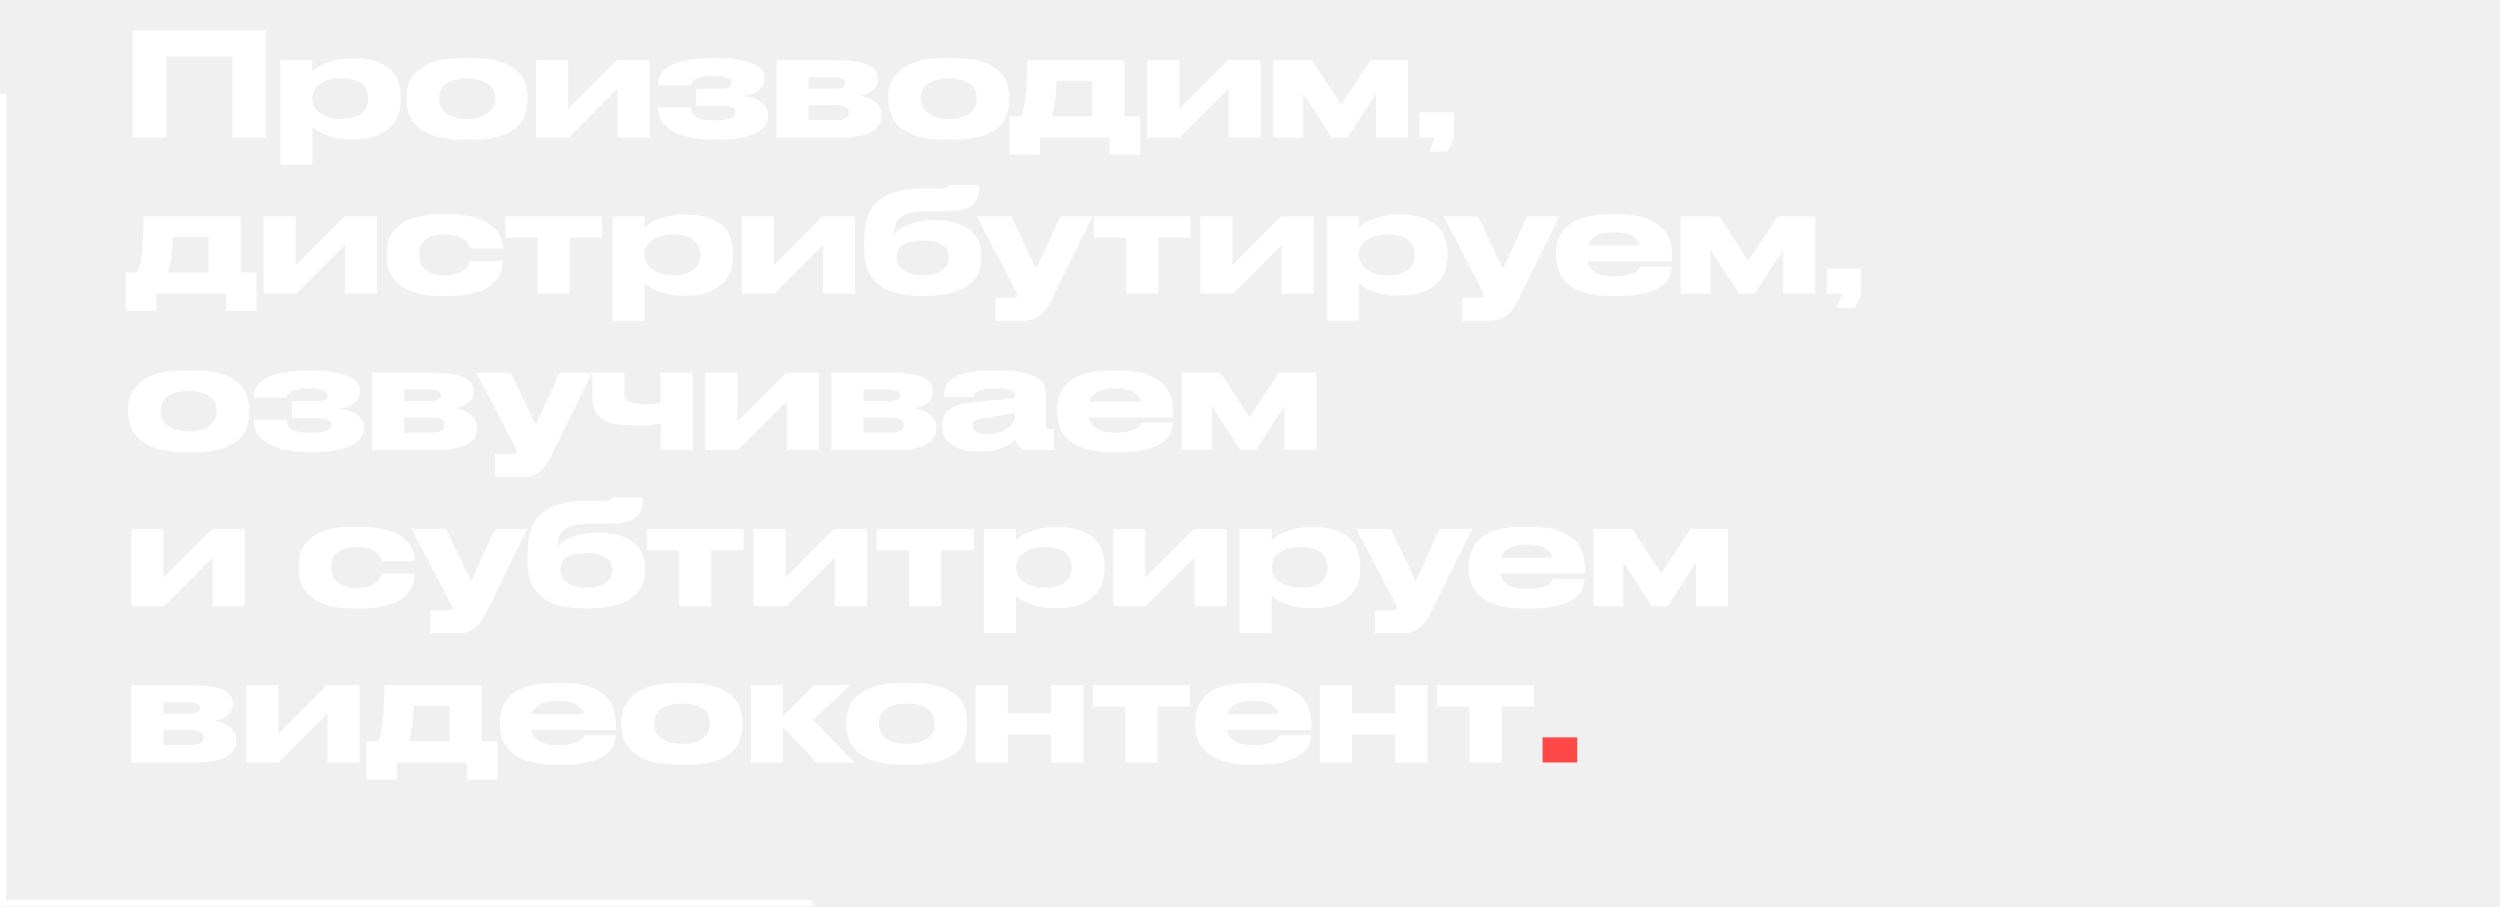
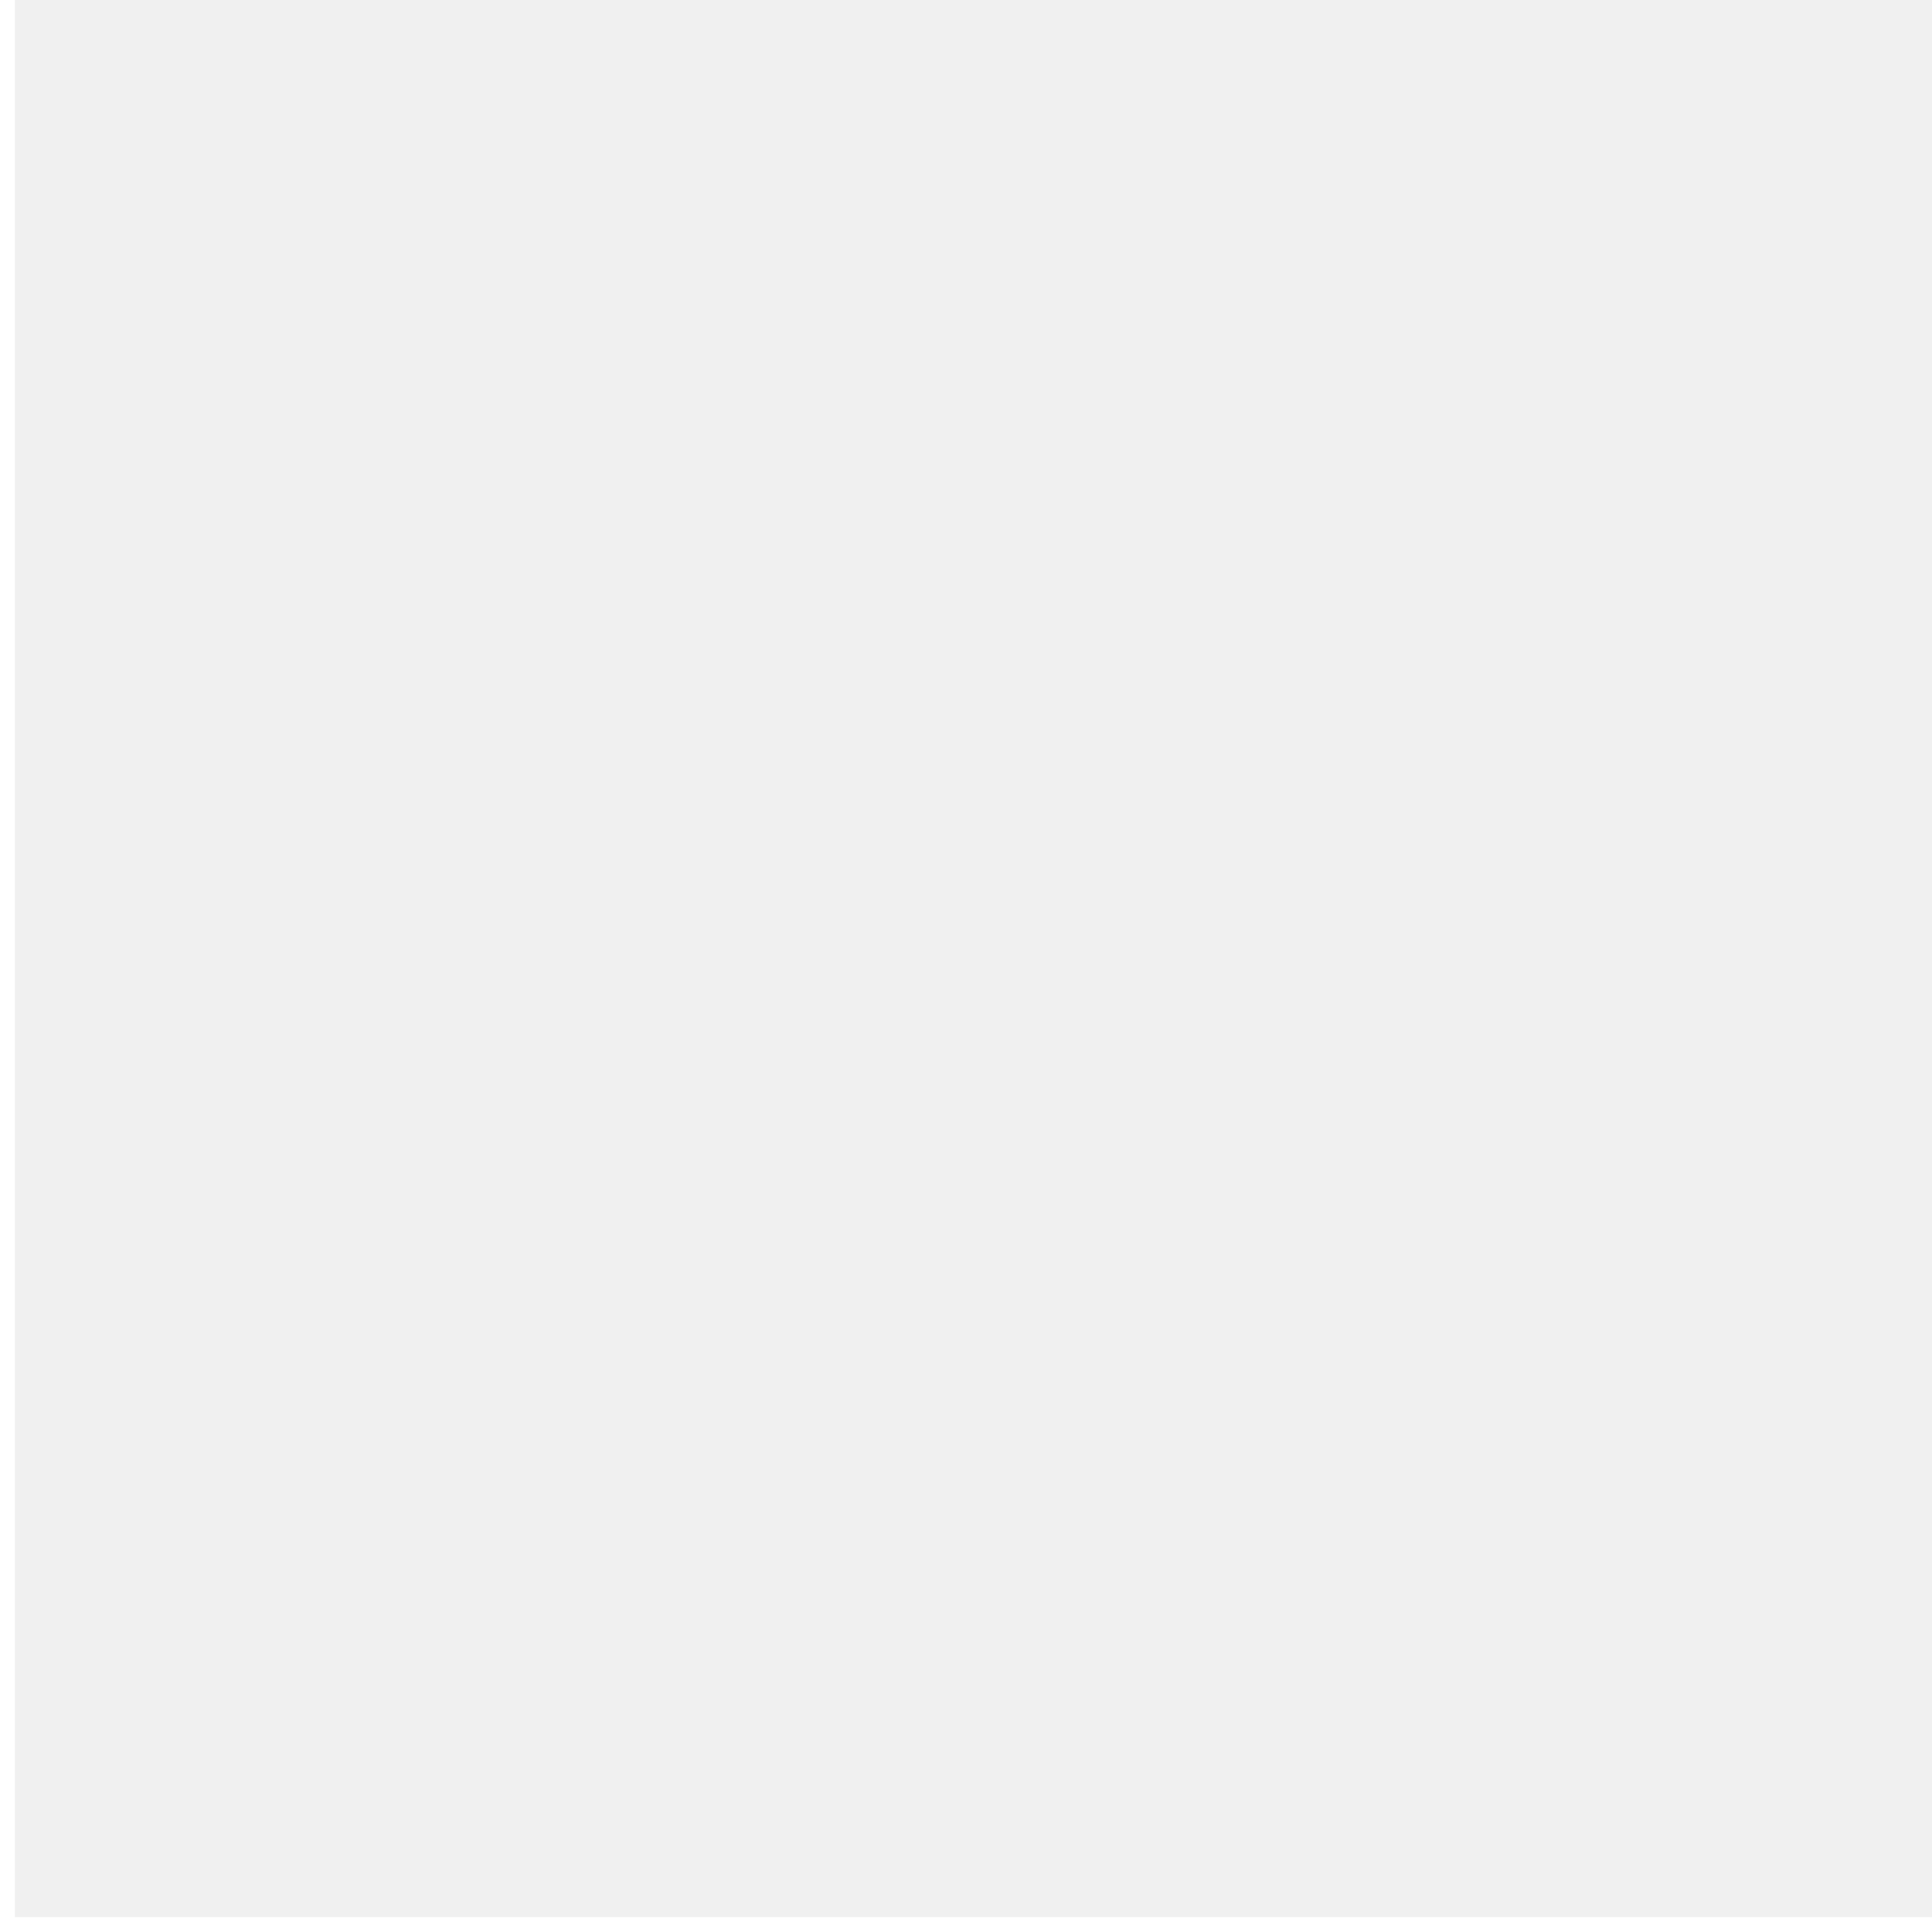
- <svg xmlns="http://www.w3.org/2000/svg" width="400" height="145" viewBox="0 0 400 145" fill="none">
-   <line y1="144.5" x2="130" y2="144.5" stroke="white" />
-   <line x1="0.5" y1="15" x2="0.5" y2="145" stroke="white" />
-   <path d="M21.242 4.888H42.517V22H37.158V9.028H26.601V22H21.242V4.888ZM49.974 15.813C49.974 16.196 50.066 16.58 50.25 16.963C50.434 17.346 50.71 17.691 51.078 17.998C51.461 18.305 51.936 18.558 52.504 18.757C53.086 18.941 53.769 19.033 54.551 19.033H54.666C55.494 19.033 56.176 18.941 56.713 18.757C57.265 18.558 57.702 18.305 58.024 17.998C58.346 17.676 58.568 17.323 58.691 16.94C58.829 16.557 58.898 16.181 58.898 15.813V15.721C58.898 15.322 58.829 14.931 58.691 14.548C58.568 14.165 58.346 13.827 58.024 13.536C57.702 13.229 57.265 12.984 56.713 12.8C56.176 12.616 55.494 12.524 54.666 12.524H54.551C53.753 12.524 53.063 12.616 52.481 12.8C51.913 12.984 51.438 13.229 51.055 13.536C50.687 13.827 50.411 14.165 50.227 14.548C50.058 14.931 49.974 15.322 49.974 15.721V15.813ZM49.974 9.626V11.397C50.112 11.274 50.334 11.098 50.641 10.868C50.963 10.638 51.384 10.408 51.906 10.178C52.427 9.948 53.048 9.749 53.769 9.58C54.489 9.411 55.317 9.327 56.253 9.327H56.667C58.062 9.327 59.235 9.496 60.186 9.833C61.152 10.155 61.926 10.6 62.509 11.167C63.091 11.719 63.505 12.378 63.751 13.145C64.011 13.896 64.142 14.694 64.142 15.537V15.974C64.142 16.787 64.011 17.576 63.751 18.343C63.49 19.094 63.061 19.769 62.463 20.367C61.865 20.95 61.075 21.417 60.094 21.77C59.128 22.123 57.932 22.299 56.506 22.299H56.138C55.218 22.299 54.397 22.215 53.677 22.046C52.956 21.877 52.335 21.678 51.814 21.448C51.308 21.218 50.901 20.996 50.595 20.781C50.288 20.551 50.081 20.375 49.974 20.252V26.324H44.845V9.626H49.974ZM73.925 22.345C72.131 22.345 70.659 22.146 69.509 21.747C68.359 21.348 67.446 20.842 66.772 20.229C66.112 19.6 65.652 18.91 65.392 18.159C65.146 17.408 65.024 16.672 65.024 15.951V15.537C65.024 14.832 65.146 14.111 65.392 13.375C65.652 12.624 66.112 11.949 66.772 11.351C67.431 10.738 68.336 10.239 69.486 9.856C70.636 9.473 72.108 9.281 73.902 9.281H75.535C77.421 9.281 78.939 9.48 80.089 9.879C81.254 10.262 82.151 10.761 82.78 11.374C83.424 11.972 83.853 12.639 84.068 13.375C84.282 14.111 84.39 14.832 84.39 15.537V15.951C84.39 16.672 84.282 17.408 84.068 18.159C83.868 18.91 83.454 19.6 82.826 20.229C82.197 20.842 81.3 21.348 80.135 21.747C78.985 22.146 77.451 22.345 75.535 22.345H73.925ZM74.73 19.01C75.604 19.01 76.324 18.91 76.892 18.711C77.474 18.512 77.934 18.259 78.272 17.952C78.609 17.645 78.847 17.308 78.985 16.94C79.123 16.557 79.192 16.181 79.192 15.813V15.698C79.192 15.315 79.123 14.939 78.985 14.571C78.847 14.188 78.609 13.85 78.272 13.559C77.934 13.268 77.474 13.03 76.892 12.846C76.324 12.662 75.611 12.57 74.753 12.57H74.73C73.856 12.57 73.127 12.662 72.545 12.846C71.977 13.015 71.525 13.252 71.188 13.559C70.85 13.85 70.613 14.188 70.475 14.571C70.337 14.939 70.268 15.315 70.268 15.698V15.813C70.268 16.181 70.337 16.557 70.475 16.94C70.613 17.308 70.85 17.645 71.188 17.952C71.525 18.259 71.977 18.512 72.545 18.711C73.127 18.91 73.856 19.01 74.73 19.01ZM85.767 9.626H90.896V17.423L98.67 9.626H103.914V22H98.785V14.203L91.011 22H85.767V9.626ZM122.888 18.573C122.888 19.079 122.734 19.562 122.428 20.022C122.136 20.482 121.661 20.888 121.002 21.241C120.358 21.578 119.522 21.847 118.495 22.046C117.483 22.245 116.256 22.345 114.815 22.345H114.286C112.967 22.345 111.756 22.238 110.652 22.023C109.548 21.824 108.597 21.517 107.8 21.103C107.018 20.674 106.404 20.145 105.96 19.516C105.515 18.887 105.293 18.151 105.293 17.308V17.193H110.56C110.56 17.929 110.866 18.458 111.48 18.78C112.108 19.102 113.074 19.263 114.378 19.263C115.42 19.263 116.218 19.163 116.77 18.964C117.337 18.749 117.621 18.443 117.621 18.044V17.952C117.621 17.722 117.552 17.538 117.414 17.4C117.276 17.262 117.092 17.162 116.862 17.101C116.632 17.024 116.363 16.978 116.057 16.963C115.765 16.932 115.459 16.917 115.137 16.917H111.388V14.203H115.367C116.501 14.203 117.069 13.896 117.069 13.283V13.214C117.069 12.815 116.793 12.539 116.241 12.386C115.704 12.233 114.983 12.156 114.079 12.156C113.389 12.156 112.821 12.202 112.377 12.294C111.932 12.371 111.579 12.478 111.319 12.616C111.058 12.754 110.874 12.915 110.767 13.099C110.659 13.283 110.59 13.467 110.56 13.651H105.293V13.467C105.293 12.762 105.492 12.148 105.891 11.627C106.289 11.106 106.864 10.676 107.616 10.339C108.382 9.986 109.318 9.726 110.422 9.557C111.526 9.373 112.775 9.281 114.171 9.281H114.539C115.75 9.281 116.831 9.35 117.782 9.488C118.748 9.626 119.56 9.825 120.22 10.086C120.894 10.347 121.408 10.669 121.761 11.052C122.129 11.435 122.313 11.88 122.313 12.386V12.616C122.313 13.306 122.044 13.904 121.508 14.41C120.971 14.916 120.074 15.23 118.817 15.353C120.105 15.476 121.101 15.813 121.807 16.365C122.527 16.917 122.888 17.576 122.888 18.343V18.573ZM124.242 22V9.626H133.396C134.715 9.626 135.827 9.687 136.731 9.81C137.636 9.933 138.364 10.117 138.916 10.362C139.468 10.607 139.859 10.914 140.089 11.282C140.335 11.635 140.457 12.041 140.457 12.501V12.731C140.457 13.406 140.204 13.958 139.698 14.387C139.208 14.816 138.533 15.131 137.674 15.33C138.104 15.422 138.518 15.552 138.916 15.721C139.33 15.874 139.691 16.074 139.997 16.319C140.319 16.564 140.572 16.856 140.756 17.193C140.94 17.515 141.032 17.875 141.032 18.274V18.504C141.032 18.995 140.917 19.455 140.687 19.884C140.473 20.298 140.112 20.666 139.606 20.988C139.116 21.295 138.464 21.54 137.651 21.724C136.854 21.908 135.873 22 134.707 22H124.242ZM133.143 14.203C133.941 14.203 134.485 14.126 134.776 13.973C135.083 13.82 135.236 13.59 135.236 13.283V13.214C135.236 12.923 135.083 12.708 134.776 12.57C134.485 12.417 133.933 12.34 133.12 12.34H129.371V14.203H133.143ZM133.603 19.217C135.075 19.217 135.811 18.818 135.811 18.021V17.906C135.811 17.17 135.068 16.802 133.58 16.802H129.371V19.217H133.603ZM151.011 22.345C149.217 22.345 147.745 22.146 146.595 21.747C145.445 21.348 144.532 20.842 143.858 20.229C143.198 19.6 142.738 18.91 142.478 18.159C142.232 17.408 142.11 16.672 142.11 15.951V15.537C142.11 14.832 142.232 14.111 142.478 13.375C142.738 12.624 143.198 11.949 143.858 11.351C144.517 10.738 145.422 10.239 146.572 9.856C147.722 9.473 149.194 9.281 150.988 9.281H152.621C154.507 9.281 156.025 9.48 157.175 9.879C158.34 10.262 159.237 10.761 159.866 11.374C160.51 11.972 160.939 12.639 161.154 13.375C161.368 14.111 161.476 14.832 161.476 15.537V15.951C161.476 16.672 161.368 17.408 161.154 18.159C160.954 18.91 160.54 19.6 159.912 20.229C159.283 20.842 158.386 21.348 157.221 21.747C156.071 22.146 154.537 22.345 152.621 22.345H151.011ZM151.816 19.01C152.69 19.01 153.41 18.91 153.978 18.711C154.56 18.512 155.02 18.259 155.358 17.952C155.695 17.645 155.933 17.308 156.071 16.94C156.209 16.557 156.278 16.181 156.278 15.813V15.698C156.278 15.315 156.209 14.939 156.071 14.571C155.933 14.188 155.695 13.85 155.358 13.559C155.02 13.268 154.56 13.03 153.978 12.846C153.41 12.662 152.697 12.57 151.839 12.57H151.816C150.942 12.57 150.213 12.662 149.631 12.846C149.063 13.015 148.611 13.252 148.274 13.559C147.936 13.85 147.699 14.188 147.561 14.571C147.423 14.939 147.354 15.315 147.354 15.698V15.813C147.354 16.181 147.423 16.557 147.561 16.94C147.699 17.308 147.936 17.645 148.274 17.952C148.611 18.259 149.063 18.512 149.631 18.711C150.213 18.91 150.942 19.01 151.816 19.01ZM161.507 18.596H163.37C163.538 18.197 163.676 17.76 163.784 17.285C163.906 16.81 164.006 16.227 164.083 15.537C164.159 14.847 164.221 14.027 164.267 13.076C164.313 12.125 164.351 10.975 164.382 9.626H179.907V18.596H182.437V24.76H177.538V22H166.383V24.76H161.507V18.596ZM174.778 18.596V12.915H169.051C169.005 14.218 168.92 15.315 168.798 16.204C168.69 17.093 168.506 17.891 168.246 18.596H174.778ZM183.562 9.626H188.691V17.423L196.465 9.626H201.709V22H196.58V14.203L188.806 22H183.562V9.626ZM208.516 14.916V22H203.732V9.626H209.942L214.565 16.779L219.28 9.626H225.283V22H220.154V14.985L215.6 22H213.07L208.516 14.916ZM228.65 24.254C228.849 23.871 229.025 23.487 229.179 23.104C229.332 22.721 229.439 22.353 229.501 22H227.109V17.975H232.652V21.31C232.652 21.54 232.613 21.785 232.537 22.046C232.475 22.322 232.391 22.59 232.284 22.851C232.192 23.112 232.077 23.365 231.939 23.61C231.816 23.855 231.693 24.07 231.571 24.254H228.65ZM20.115 43.596H21.978C22.147 43.197 22.285 42.76 22.392 42.285C22.515 41.81 22.614 41.227 22.691 40.537C22.768 39.847 22.829 39.027 22.875 38.076C22.921 37.125 22.959 35.975 22.99 34.626H38.515V43.596H41.045V49.76H36.146V47H24.991V49.76H20.115V43.596ZM33.386 43.596V37.915H27.659C27.613 39.218 27.529 40.315 27.406 41.204C27.299 42.093 27.115 42.891 26.854 43.596H33.386ZM42.17 34.626H47.299V42.423L55.073 34.626H60.317V47H55.188V39.203L47.414 47H42.17V34.626ZM70.459 47.345C68.696 47.345 67.254 47.146 66.135 46.747C65.016 46.333 64.134 45.819 63.49 45.206C62.861 44.577 62.425 43.887 62.179 43.136C61.949 42.385 61.834 41.664 61.834 40.974V40.514C61.834 39.824 61.949 39.111 62.179 38.375C62.425 37.639 62.861 36.972 63.49 36.374C64.119 35.761 64.993 35.262 66.112 34.879C67.231 34.48 68.673 34.281 70.436 34.281H71.747C73.035 34.281 74.139 34.381 75.059 34.58C75.995 34.764 76.784 35.009 77.428 35.316C78.072 35.623 78.594 35.975 78.992 36.374C79.391 36.757 79.698 37.148 79.912 37.547C80.127 37.946 80.265 38.337 80.326 38.72C80.403 39.088 80.441 39.41 80.441 39.686V39.755H75.174C75.144 39.632 75.075 39.448 74.967 39.203C74.875 38.958 74.683 38.712 74.392 38.467C74.116 38.206 73.71 37.984 73.173 37.8C72.652 37.616 71.954 37.524 71.08 37.524H71.011C70.26 37.524 69.631 37.608 69.125 37.777C68.635 37.946 68.236 38.176 67.929 38.467C67.623 38.758 67.4 39.088 67.262 39.456C67.139 39.824 67.078 40.2 67.078 40.583V40.744C67.078 41.158 67.139 41.564 67.262 41.963C67.4 42.362 67.623 42.714 67.929 43.021C68.236 43.328 68.642 43.581 69.148 43.78C69.654 43.964 70.275 44.056 71.011 44.056H71.08C71.939 44.056 72.629 43.964 73.15 43.78C73.687 43.581 74.101 43.358 74.392 43.113C74.683 42.852 74.875 42.599 74.967 42.354C75.075 42.093 75.144 41.902 75.174 41.779H80.441V41.825C80.441 42.116 80.41 42.454 80.349 42.837C80.288 43.22 80.15 43.619 79.935 44.033C79.736 44.432 79.437 44.83 79.038 45.229C78.655 45.628 78.141 45.988 77.497 46.31C76.853 46.617 76.056 46.862 75.105 47.046C74.17 47.245 73.043 47.345 71.724 47.345H70.459ZM86.035 38.03H80.86V34.626H96.339V38.03H91.164V47H86.035V38.03ZM103.116 40.813C103.116 41.196 103.208 41.58 103.392 41.963C103.576 42.346 103.852 42.691 104.22 42.998C104.604 43.305 105.079 43.558 105.646 43.757C106.229 43.941 106.911 44.033 107.693 44.033H107.808C108.636 44.033 109.319 43.941 109.855 43.757C110.407 43.558 110.844 43.305 111.166 42.998C111.488 42.676 111.711 42.323 111.833 41.94C111.971 41.557 112.04 41.181 112.04 40.813V40.721C112.04 40.322 111.971 39.931 111.833 39.548C111.711 39.165 111.488 38.827 111.166 38.536C110.844 38.229 110.407 37.984 109.855 37.8C109.319 37.616 108.636 37.524 107.808 37.524H107.693C106.896 37.524 106.206 37.616 105.623 37.8C105.056 37.984 104.581 38.229 104.197 38.536C103.829 38.827 103.553 39.165 103.369 39.548C103.201 39.931 103.116 40.322 103.116 40.721V40.813ZM103.116 34.626V36.397C103.254 36.274 103.477 36.098 103.783 35.868C104.105 35.638 104.527 35.408 105.048 35.178C105.57 34.948 106.191 34.749 106.911 34.58C107.632 34.411 108.46 34.327 109.395 34.327H109.809C111.205 34.327 112.378 34.496 113.328 34.833C114.294 35.155 115.069 35.6 115.651 36.167C116.234 36.719 116.648 37.378 116.893 38.145C117.154 38.896 117.284 39.694 117.284 40.537V40.974C117.284 41.787 117.154 42.576 116.893 43.343C116.633 44.094 116.203 44.769 115.605 45.367C115.007 45.95 114.218 46.417 113.236 46.77C112.27 47.123 111.074 47.299 109.648 47.299H109.28C108.36 47.299 107.54 47.215 106.819 47.046C106.099 46.877 105.478 46.678 104.956 46.448C104.45 46.218 104.044 45.996 103.737 45.781C103.431 45.551 103.224 45.375 103.116 45.252V51.324H97.987V34.626H103.116ZM118.672 34.626H123.801V42.423L131.575 34.626H136.819V47H131.69V39.203L123.916 47H118.672V34.626ZM157.035 41.365C157.035 42.592 156.751 43.596 156.184 44.378C155.632 45.145 154.911 45.75 154.022 46.195C153.148 46.624 152.167 46.923 151.078 47.092C150.005 47.261 148.939 47.345 147.881 47.345H147.421C146.317 47.345 145.213 47.245 144.109 47.046C143.02 46.862 142.039 46.502 141.165 45.965C140.306 45.428 139.609 44.685 139.072 43.734C138.535 42.783 138.267 41.549 138.267 40.031V38.421C138.267 37.179 138.413 36.052 138.704 35.04C138.995 34.013 139.501 33.139 140.222 32.418C140.958 31.682 141.932 31.122 143.143 30.739C144.37 30.34 145.903 30.141 147.743 30.141H150.526C150.833 30.141 151.063 30.118 151.216 30.072C151.385 30.011 151.507 29.942 151.584 29.865C151.676 29.788 151.73 29.696 151.745 29.589H156.713C156.713 30.31 156.621 30.938 156.437 31.475C156.268 31.996 155.977 32.433 155.563 32.786C155.149 33.123 154.597 33.376 153.907 33.545C153.232 33.714 152.381 33.798 151.354 33.798H148.226C147.275 33.798 146.47 33.875 145.811 34.028C145.152 34.166 144.615 34.381 144.201 34.672C143.802 34.963 143.511 35.331 143.327 35.776C143.143 36.221 143.051 36.75 143.051 37.363V37.478C143.235 37.233 143.511 36.98 143.879 36.719C144.247 36.443 144.699 36.198 145.236 35.983C145.788 35.753 146.424 35.569 147.145 35.431C147.866 35.278 148.678 35.201 149.583 35.201H149.721C150.166 35.201 150.656 35.232 151.193 35.293C151.73 35.354 152.266 35.462 152.803 35.615C153.34 35.768 153.861 35.983 154.367 36.259C154.888 36.535 155.341 36.88 155.724 37.294C156.123 37.708 156.437 38.214 156.667 38.812C156.912 39.395 157.035 40.085 157.035 40.882V41.365ZM147.651 44.01C149.046 44.01 150.081 43.749 150.756 43.228C151.446 42.691 151.791 42.055 151.791 41.319V41.066C151.791 40.253 151.446 39.625 150.756 39.18C150.066 38.72 149.031 38.49 147.651 38.49C146.286 38.49 145.251 38.712 144.546 39.157C143.856 39.602 143.511 40.238 143.511 41.066V41.319C143.511 42.086 143.856 42.73 144.546 43.251C145.236 43.757 146.271 44.01 147.651 44.01ZM159.277 47.644H162.175C162.42 47.644 162.581 47.606 162.658 47.529C162.735 47.468 162.773 47.376 162.773 47.253C162.773 47.13 162.719 46.969 162.612 46.77C162.52 46.571 162.382 46.295 162.198 45.942L156.287 34.626H161.807L165.786 42.998L169.65 34.626H174.802L168.316 47.828C168.025 48.411 167.726 48.917 167.419 49.346C167.128 49.791 166.798 50.159 166.43 50.45C166.077 50.741 165.679 50.956 165.234 51.094C164.805 51.247 164.314 51.324 163.762 51.324H159.277V47.644ZM180.169 38.03H174.994V34.626H190.473V38.03H185.298V47H180.169V38.03ZM192.052 34.626H197.181V42.423L204.955 34.626H210.199V47H205.07V39.203L197.296 47H192.052V34.626ZM217.42 40.813C217.42 41.196 217.512 41.58 217.696 41.963C217.88 42.346 218.156 42.691 218.524 42.998C218.907 43.305 219.383 43.558 219.95 43.757C220.533 43.941 221.215 44.033 221.997 44.033H222.112C222.94 44.033 223.622 43.941 224.159 43.757C224.711 43.558 225.148 43.305 225.47 42.998C225.792 42.676 226.014 42.323 226.137 41.94C226.275 41.557 226.344 41.181 226.344 40.813V40.721C226.344 40.322 226.275 39.931 226.137 39.548C226.014 39.165 225.792 38.827 225.47 38.536C225.148 38.229 224.711 37.984 224.159 37.8C223.622 37.616 222.94 37.524 222.112 37.524H221.997C221.2 37.524 220.51 37.616 219.927 37.8C219.36 37.984 218.884 38.229 218.501 38.536C218.133 38.827 217.857 39.165 217.673 39.548C217.504 39.931 217.42 40.322 217.42 40.721V40.813ZM217.42 34.626V36.397C217.558 36.274 217.78 36.098 218.087 35.868C218.409 35.638 218.831 35.408 219.352 35.178C219.873 34.948 220.494 34.749 221.215 34.58C221.936 34.411 222.764 34.327 223.699 34.327H224.113C225.508 34.327 226.681 34.496 227.632 34.833C228.598 35.155 229.372 35.6 229.955 36.167C230.538 36.719 230.952 37.378 231.197 38.145C231.458 38.896 231.588 39.694 231.588 40.537V40.974C231.588 41.787 231.458 42.576 231.197 43.343C230.936 44.094 230.507 44.769 229.909 45.367C229.311 45.95 228.521 46.417 227.54 46.77C226.574 47.123 225.378 47.299 223.952 47.299H223.584C222.664 47.299 221.844 47.215 221.123 47.046C220.402 46.877 219.781 46.678 219.26 46.448C218.754 46.218 218.348 45.996 218.041 45.781C217.734 45.551 217.527 45.375 217.42 45.252V51.324H212.291V34.626H217.42ZM233.96 47.644H236.858C237.103 47.644 237.264 47.606 237.341 47.529C237.417 47.468 237.456 47.376 237.456 47.253C237.456 47.13 237.402 46.969 237.295 46.77C237.203 46.571 237.065 46.295 236.881 45.942L230.97 34.626H236.49L240.469 42.998L244.333 34.626H249.485L242.999 47.828C242.707 48.411 242.408 48.917 242.102 49.346C241.81 49.791 241.481 50.159 241.113 50.45C240.76 50.741 240.361 50.956 239.917 51.094C239.487 51.247 238.997 51.324 238.445 51.324H233.96V47.644ZM258.202 37.156C256.914 37.156 255.956 37.34 255.327 37.708C254.699 38.076 254.285 38.59 254.085 39.249H262.365C262.197 38.59 261.79 38.076 261.146 37.708C260.502 37.34 259.529 37.156 258.225 37.156H258.202ZM267.471 42.653C267.471 43.067 267.372 43.55 267.172 44.102C266.988 44.639 266.597 45.152 265.999 45.643C265.401 46.118 264.543 46.525 263.423 46.862C262.304 47.184 260.824 47.345 258.984 47.345H257.673C256.017 47.345 254.63 47.169 253.51 46.816C252.406 46.463 251.517 45.996 250.842 45.413C250.168 44.815 249.685 44.14 249.393 43.389C249.102 42.622 248.956 41.833 248.956 41.02V40.514C248.956 39.717 249.087 38.95 249.347 38.214C249.623 37.463 250.083 36.796 250.727 36.213C251.387 35.63 252.268 35.163 253.372 34.81C254.476 34.457 255.864 34.281 257.535 34.281H258.938C260.748 34.281 262.212 34.488 263.331 34.902C264.466 35.316 265.34 35.845 265.953 36.489C266.582 37.133 267.004 37.854 267.218 38.651C267.433 39.433 267.54 40.2 267.54 40.951V41.802H253.993C254.147 42.523 254.561 43.105 255.235 43.55C255.91 43.995 256.953 44.217 258.363 44.217H258.386C259.23 44.217 259.912 44.148 260.433 44.01C260.955 43.872 261.361 43.719 261.652 43.55C261.944 43.366 262.135 43.19 262.227 43.021C262.335 42.837 262.396 42.707 262.411 42.63H267.471V42.653ZM273.675 39.916V47H268.891V34.626H275.101L279.724 41.779L284.439 34.626H290.442V47H285.313V39.985L280.759 47H278.229L273.675 39.916ZM293.809 49.254C294.008 48.871 294.185 48.487 294.338 48.104C294.491 47.721 294.599 47.353 294.66 47H292.268V42.975H297.811V46.31C297.811 46.54 297.773 46.785 297.696 47.046C297.635 47.322 297.55 47.59 297.443 47.851C297.351 48.112 297.236 48.365 297.098 48.61C296.975 48.855 296.853 49.07 296.73 49.254H293.809ZM29.407 72.345C27.613 72.345 26.141 72.146 24.991 71.747C23.841 71.348 22.929 70.842 22.254 70.229C21.595 69.6 21.135 68.91 20.874 68.159C20.629 67.408 20.506 66.672 20.506 65.951V65.537C20.506 64.832 20.629 64.111 20.874 63.375C21.135 62.624 21.595 61.949 22.254 61.351C22.913 60.738 23.818 60.239 24.968 59.856C26.118 59.473 27.59 59.281 29.384 59.281H31.017C32.903 59.281 34.421 59.48 35.571 59.879C36.736 60.262 37.633 60.761 38.262 61.374C38.906 61.972 39.335 62.639 39.55 63.375C39.765 64.111 39.872 64.832 39.872 65.537V65.951C39.872 66.672 39.765 67.408 39.55 68.159C39.351 68.91 38.937 69.6 38.308 70.229C37.679 70.842 36.782 71.348 35.617 71.747C34.467 72.146 32.934 72.345 31.017 72.345H29.407ZM30.212 69.01C31.086 69.01 31.807 68.91 32.374 68.711C32.957 68.512 33.417 68.259 33.754 67.952C34.091 67.645 34.329 67.308 34.467 66.94C34.605 66.557 34.674 66.181 34.674 65.813V65.698C34.674 65.315 34.605 64.939 34.467 64.571C34.329 64.188 34.091 63.85 33.754 63.559C33.417 63.268 32.957 63.03 32.374 62.846C31.807 62.662 31.094 62.57 30.235 62.57H30.212C29.338 62.57 28.61 62.662 28.027 62.846C27.46 63.015 27.007 63.252 26.67 63.559C26.333 63.85 26.095 64.188 25.957 64.571C25.819 64.939 25.75 65.315 25.75 65.698V65.813C25.75 66.181 25.819 66.557 25.957 66.94C26.095 67.308 26.333 67.645 26.67 67.952C27.007 68.259 27.46 68.512 28.027 68.711C28.61 68.91 29.338 69.01 30.212 69.01ZM58.2 68.573C58.2 69.079 58.047 69.562 57.74 70.022C57.449 70.482 56.974 70.888 56.314 71.241C55.67 71.578 54.835 71.847 53.807 72.046C52.795 72.245 51.569 72.345 50.127 72.345H49.598C48.28 72.345 47.068 72.238 45.964 72.023C44.86 71.824 43.91 71.517 43.112 71.103C42.33 70.674 41.717 70.145 41.272 69.516C40.828 68.887 40.605 68.151 40.605 67.308V67.193H45.872C45.872 67.929 46.179 68.458 46.792 68.78C47.421 69.102 48.387 69.263 49.69 69.263C50.733 69.263 51.53 69.163 52.082 68.964C52.65 68.749 52.933 68.443 52.933 68.044V67.952C52.933 67.722 52.864 67.538 52.726 67.4C52.588 67.262 52.404 67.162 52.174 67.101C51.944 67.024 51.676 66.978 51.369 66.963C51.078 66.932 50.771 66.917 50.449 66.917H46.7V64.203H50.679C51.814 64.203 52.381 63.896 52.381 63.283V63.214C52.381 62.815 52.105 62.539 51.553 62.386C51.017 62.233 50.296 62.156 49.391 62.156C48.701 62.156 48.134 62.202 47.689 62.294C47.245 62.371 46.892 62.478 46.631 62.616C46.371 62.754 46.187 62.915 46.079 63.099C45.972 63.283 45.903 63.467 45.872 63.651H40.605V63.467C40.605 62.762 40.805 62.148 41.203 61.627C41.602 61.106 42.177 60.676 42.928 60.339C43.695 59.986 44.63 59.726 45.734 59.557C46.838 59.373 48.088 59.281 49.483 59.281H49.851C51.063 59.281 52.144 59.35 53.094 59.488C54.06 59.626 54.873 59.825 55.532 60.086C56.207 60.347 56.721 60.669 57.073 61.052C57.441 61.435 57.625 61.88 57.625 62.386V62.616C57.625 63.306 57.357 63.904 56.82 64.41C56.284 64.916 55.387 65.23 54.129 65.353C55.417 65.476 56.414 65.813 57.119 66.365C57.84 66.917 58.2 67.576 58.2 68.343V68.573ZM59.555 72V59.626H68.709C70.028 59.626 71.139 59.687 72.044 59.81C72.949 59.933 73.677 60.117 74.229 60.362C74.781 60.607 75.172 60.914 75.402 61.282C75.647 61.635 75.77 62.041 75.77 62.501V62.731C75.77 63.406 75.517 63.958 75.011 64.387C74.52 64.816 73.846 65.131 72.987 65.33C73.416 65.422 73.83 65.552 74.229 65.721C74.643 65.874 75.003 66.074 75.31 66.319C75.632 66.564 75.885 66.856 76.069 67.193C76.253 67.515 76.345 67.875 76.345 68.274V68.504C76.345 68.995 76.23 69.455 76 69.884C75.785 70.298 75.425 70.666 74.919 70.988C74.428 71.295 73.777 71.54 72.964 71.724C72.167 71.908 71.185 72 70.02 72H59.555ZM68.456 64.203C69.253 64.203 69.798 64.126 70.089 63.973C70.396 63.82 70.549 63.59 70.549 63.283V63.214C70.549 62.923 70.396 62.708 70.089 62.57C69.798 62.417 69.246 62.34 68.433 62.34H64.684V64.203H68.456ZM68.916 69.217C70.388 69.217 71.124 68.818 71.124 68.021V67.906C71.124 67.17 70.38 66.802 68.893 66.802H64.684V69.217H68.916ZM79.204 72.644H82.102C82.347 72.644 82.508 72.606 82.585 72.529C82.662 72.468 82.7 72.376 82.7 72.253C82.7 72.13 82.646 71.969 82.539 71.77C82.447 71.571 82.309 71.295 82.125 70.942L76.214 59.626H81.734L85.713 67.998L89.577 59.626H94.729L88.243 72.828C87.951 73.411 87.653 73.917 87.346 74.346C87.055 74.791 86.725 75.159 86.357 75.45C86.004 75.741 85.606 75.956 85.161 76.094C84.731 76.247 84.241 76.324 83.689 76.324H79.204V72.644ZM110.837 59.626V72H105.708V67.768C105.493 67.814 105.048 67.883 104.374 67.975C103.699 68.052 102.909 68.09 102.005 68.09C100.901 68.09 99.896 68.036 98.992 67.929C98.102 67.822 97.343 67.607 96.715 67.285C96.086 66.948 95.603 66.48 95.266 65.882C94.928 65.284 94.76 64.494 94.76 63.513V59.626H99.889V62.685C99.889 63.084 99.95 63.413 100.073 63.674C100.211 63.935 100.418 64.142 100.694 64.295C100.985 64.433 101.353 64.533 101.798 64.594C102.242 64.655 102.787 64.686 103.431 64.686C103.86 64.686 104.289 64.663 104.719 64.617C105.163 64.571 105.493 64.533 105.708 64.502V59.626H110.837ZM112.855 59.626H117.984V67.423L125.758 59.626H131.002V72H125.873V64.203L118.099 72H112.855V59.626ZM133.025 72V59.626H142.179C143.497 59.626 144.609 59.687 145.514 59.81C146.418 59.933 147.147 60.117 147.699 60.362C148.251 60.607 148.642 60.914 148.872 61.282C149.117 61.635 149.24 62.041 149.24 62.501V62.731C149.24 63.406 148.987 63.958 148.481 64.387C147.99 64.816 147.315 65.131 146.457 65.33C146.886 65.422 147.3 65.552 147.699 65.721C148.113 65.874 148.473 66.074 148.78 66.319C149.102 66.564 149.355 66.856 149.539 67.193C149.723 67.515 149.815 67.875 149.815 68.274V68.504C149.815 68.995 149.7 69.455 149.47 69.884C149.255 70.298 148.895 70.666 148.389 70.988C147.898 71.295 147.246 71.54 146.434 71.724C145.636 71.908 144.655 72 143.49 72H133.025ZM141.926 64.203C142.723 64.203 143.267 64.126 143.559 63.973C143.865 63.82 144.019 63.59 144.019 63.283V63.214C144.019 62.923 143.865 62.708 143.559 62.57C143.267 62.417 142.715 62.34 141.903 62.34H138.154V64.203H141.926ZM142.386 69.217C143.858 69.217 144.594 68.818 144.594 68.021V67.906C144.594 67.17 143.85 66.802 142.363 66.802H138.154V69.217H142.386ZM162.392 66.112L157.493 66.871C156.833 66.978 156.358 67.109 156.067 67.262C155.775 67.415 155.63 67.668 155.63 68.021V68.044C155.63 68.213 155.66 68.381 155.722 68.55C155.798 68.719 155.921 68.872 156.09 69.01C156.274 69.133 156.504 69.24 156.78 69.332C157.071 69.409 157.439 69.447 157.884 69.447C158.574 69.447 159.195 69.363 159.747 69.194C160.299 69.025 160.766 68.803 161.15 68.527C161.548 68.251 161.855 67.937 162.07 67.584C162.284 67.231 162.392 66.871 162.392 66.503V66.112ZM162.53 70.298C162.392 70.467 162.185 70.658 161.909 70.873C161.633 71.088 161.265 71.302 160.805 71.517C160.36 71.716 159.808 71.885 159.149 72.023C158.505 72.161 157.723 72.23 156.803 72.23H156.504C155.461 72.23 154.572 72.123 153.836 71.908C153.115 71.678 152.525 71.379 152.065 71.011C151.605 70.628 151.267 70.198 151.053 69.723C150.853 69.232 150.754 68.719 150.754 68.182V68.021C150.754 66.886 151.152 66.028 151.95 65.445C152.762 64.862 154.096 64.487 155.952 64.318L161.61 63.789C161.901 63.758 162.1 63.697 162.208 63.605C162.33 63.498 162.392 63.344 162.392 63.145C162.392 63.038 162.361 62.923 162.3 62.8C162.254 62.677 162.123 62.57 161.909 62.478C161.694 62.371 161.372 62.286 160.943 62.225C160.513 62.164 159.923 62.133 159.172 62.133H159.057C158.29 62.133 157.692 62.187 157.263 62.294C156.833 62.401 156.511 62.532 156.297 62.685C156.097 62.823 155.967 62.969 155.906 63.122C155.86 63.275 155.829 63.406 155.814 63.513H151.053V63.467C151.053 63.191 151.076 62.9 151.122 62.593C151.168 62.271 151.267 61.957 151.421 61.65C151.589 61.343 151.835 61.052 152.157 60.776C152.479 60.485 152.908 60.232 153.445 60.017C153.997 59.787 154.679 59.611 155.492 59.488C156.304 59.35 157.286 59.281 158.436 59.281H159.701C161.495 59.281 162.898 59.404 163.91 59.649C164.937 59.894 165.704 60.216 166.21 60.615C166.716 60.998 167.03 61.428 167.153 61.903C167.275 62.378 167.337 62.838 167.337 63.283V68.021C167.337 68.205 167.375 68.358 167.452 68.481C167.544 68.588 167.72 68.642 167.981 68.642H168.648V72H164.485C163.994 72 163.565 71.862 163.197 71.586C162.844 71.31 162.622 70.881 162.53 70.298ZM178.398 62.156C177.11 62.156 176.152 62.34 175.523 62.708C174.895 63.076 174.481 63.59 174.281 64.249H182.561C182.393 63.59 181.986 63.076 181.342 62.708C180.698 62.34 179.725 62.156 178.421 62.156H178.398ZM187.667 67.653C187.667 68.067 187.568 68.55 187.368 69.102C187.184 69.639 186.793 70.152 186.195 70.643C185.597 71.118 184.739 71.525 183.619 71.862C182.5 72.184 181.02 72.345 179.18 72.345H177.869C176.213 72.345 174.826 72.169 173.706 71.816C172.602 71.463 171.713 70.996 171.038 70.413C170.364 69.815 169.881 69.14 169.589 68.389C169.298 67.622 169.152 66.833 169.152 66.02V65.514C169.152 64.717 169.283 63.95 169.543 63.214C169.819 62.463 170.279 61.796 170.923 61.213C171.583 60.63 172.464 60.163 173.568 59.81C174.672 59.457 176.06 59.281 177.731 59.281H179.134C180.944 59.281 182.408 59.488 183.527 59.902C184.662 60.316 185.536 60.845 186.149 61.489C186.778 62.133 187.2 62.854 187.414 63.651C187.629 64.433 187.736 65.2 187.736 65.951V66.802H174.189C174.343 67.523 174.757 68.105 175.431 68.55C176.106 68.995 177.149 69.217 178.559 69.217H178.582C179.426 69.217 180.108 69.148 180.629 69.01C181.151 68.872 181.557 68.719 181.848 68.55C182.14 68.366 182.331 68.19 182.423 68.021C182.531 67.837 182.592 67.707 182.607 67.63H187.667V67.653ZM193.871 64.916V72H189.087V59.626H195.297L199.92 66.779L204.635 59.626H210.638V72H205.509V64.985L200.955 72H198.425L193.871 64.916ZM21.012 84.626H26.141V92.423L33.915 84.626H39.159V97H34.03V89.203L26.256 97H21.012V84.626ZM56.376 97.345C54.613 97.345 53.172 97.146 52.052 96.747C50.933 96.333 50.051 95.819 49.407 95.206C48.779 94.577 48.342 93.887 48.096 93.136C47.866 92.385 47.751 91.664 47.751 90.974V90.514C47.751 89.824 47.866 89.111 48.096 88.375C48.342 87.639 48.779 86.972 49.407 86.374C50.036 85.761 50.91 85.262 52.029 84.879C53.148 84.48 54.59 84.281 56.353 84.281H57.664C58.952 84.281 60.056 84.381 60.976 84.58C61.911 84.764 62.701 85.009 63.345 85.316C63.989 85.623 64.51 85.975 64.909 86.374C65.308 86.757 65.615 87.148 65.829 87.547C66.044 87.946 66.182 88.337 66.243 88.72C66.32 89.088 66.358 89.41 66.358 89.686V89.755H61.091C61.06 89.632 60.992 89.448 60.884 89.203C60.792 88.958 60.6 88.712 60.309 88.467C60.033 88.206 59.627 87.984 59.09 87.8C58.569 87.616 57.871 87.524 56.997 87.524H56.928C56.177 87.524 55.548 87.608 55.042 87.777C54.551 87.946 54.153 88.176 53.846 88.467C53.539 88.758 53.317 89.088 53.179 89.456C53.056 89.824 52.995 90.2 52.995 90.583V90.744C52.995 91.158 53.056 91.564 53.179 91.963C53.317 92.362 53.539 92.714 53.846 93.021C54.153 93.328 54.559 93.581 55.065 93.78C55.571 93.964 56.192 94.056 56.928 94.056H56.997C57.856 94.056 58.546 93.964 59.067 93.78C59.604 93.581 60.018 93.358 60.309 93.113C60.6 92.852 60.792 92.599 60.884 92.354C60.992 92.093 61.06 91.902 61.091 91.779H66.358V91.825C66.358 92.116 66.328 92.454 66.266 92.837C66.205 93.22 66.067 93.619 65.852 94.033C65.653 94.432 65.354 94.83 64.955 95.229C64.572 95.628 64.058 95.988 63.414 96.31C62.77 96.617 61.973 96.862 61.022 97.046C60.087 97.245 58.96 97.345 57.641 97.345H56.376ZM68.849 97.644H71.747C71.993 97.644 72.154 97.606 72.23 97.529C72.307 97.468 72.345 97.376 72.345 97.253C72.345 97.13 72.292 96.969 72.184 96.77C72.092 96.571 71.954 96.295 71.77 95.942L65.859 84.626H71.379L75.358 92.998L79.222 84.626H84.374L77.888 97.828C77.597 98.411 77.298 98.917 76.991 99.346C76.7 99.791 76.37 100.159 76.002 100.45C75.65 100.741 75.251 100.956 74.806 101.094C74.377 101.247 73.886 101.324 73.334 101.324H68.849V97.644ZM103.196 91.365C103.196 92.592 102.913 93.596 102.345 94.378C101.793 95.145 101.073 95.75 100.183 96.195C99.309 96.624 98.328 96.923 97.239 97.092C96.166 97.261 95.1 97.345 94.042 97.345H93.582C92.478 97.345 91.374 97.245 90.27 97.046C89.181 96.862 88.2 96.502 87.326 95.965C86.468 95.428 85.77 94.685 85.233 93.734C84.697 92.783 84.428 91.549 84.428 90.031V88.421C84.428 87.179 84.574 86.052 84.865 85.04C85.156 84.013 85.662 83.139 86.383 82.418C87.119 81.682 88.093 81.122 89.304 80.739C90.531 80.34 92.064 80.141 93.904 80.141H96.687C96.994 80.141 97.224 80.118 97.377 80.072C97.546 80.011 97.668 79.942 97.745 79.865C97.837 79.788 97.891 79.696 97.906 79.589H102.874C102.874 80.31 102.782 80.938 102.598 81.475C102.43 81.996 102.138 82.433 101.724 82.786C101.31 83.123 100.758 83.376 100.068 83.545C99.394 83.714 98.543 83.798 97.515 83.798H94.387C93.436 83.798 92.632 83.875 91.972 84.028C91.313 84.166 90.776 84.381 90.362 84.672C89.963 84.963 89.672 85.331 89.488 85.776C89.304 86.221 89.212 86.75 89.212 87.363V87.478C89.396 87.233 89.672 86.98 90.04 86.719C90.408 86.443 90.861 86.198 91.397 85.983C91.949 85.753 92.585 85.569 93.306 85.431C94.027 85.278 94.84 85.201 95.744 85.201H95.882C96.327 85.201 96.817 85.232 97.354 85.293C97.891 85.354 98.427 85.462 98.964 85.615C99.501 85.768 100.022 85.983 100.528 86.259C101.05 86.535 101.502 86.88 101.885 87.294C102.284 87.708 102.598 88.214 102.828 88.812C103.074 89.395 103.196 90.085 103.196 90.882V91.365ZM93.812 94.01C95.207 94.01 96.243 93.749 96.917 93.228C97.607 92.691 97.952 92.055 97.952 91.319V91.066C97.952 90.253 97.607 89.625 96.917 89.18C96.227 88.72 95.192 88.49 93.812 88.49C92.448 88.49 91.412 88.712 90.707 89.157C90.017 89.602 89.672 90.238 89.672 91.066V91.319C89.672 92.086 90.017 92.73 90.707 93.251C91.397 93.757 92.432 94.01 93.812 94.01ZM108.676 88.03H103.501V84.626H118.98V88.03H113.805V97H108.676V88.03ZM120.559 84.626H125.688V92.423L133.462 84.626H138.706V97H133.577V89.203L125.803 97H120.559V84.626ZM145.467 88.03H140.292V84.626H155.771V88.03H150.596V97H145.467V88.03ZM162.548 90.813C162.548 91.196 162.64 91.58 162.824 91.963C163.008 92.346 163.284 92.691 163.652 92.998C164.035 93.305 164.511 93.558 165.078 93.757C165.661 93.941 166.343 94.033 167.125 94.033H167.24C168.068 94.033 168.75 93.941 169.287 93.757C169.839 93.558 170.276 93.305 170.598 92.998C170.92 92.676 171.142 92.323 171.265 91.94C171.403 91.557 171.472 91.181 171.472 90.813V90.721C171.472 90.322 171.403 89.931 171.265 89.548C171.142 89.165 170.92 88.827 170.598 88.536C170.276 88.229 169.839 87.984 169.287 87.8C168.75 87.616 168.068 87.524 167.24 87.524H167.125C166.328 87.524 165.638 87.616 165.055 87.8C164.488 87.984 164.012 88.229 163.629 88.536C163.261 88.827 162.985 89.165 162.801 89.548C162.632 89.931 162.548 90.322 162.548 90.721V90.813ZM162.548 84.626V86.397C162.686 86.274 162.908 86.098 163.215 85.868C163.537 85.638 163.959 85.408 164.48 85.178C165.001 84.948 165.622 84.749 166.343 84.58C167.064 84.411 167.892 84.327 168.827 84.327H169.241C170.636 84.327 171.809 84.496 172.76 84.833C173.726 85.155 174.5 85.6 175.083 86.167C175.666 86.719 176.08 87.378 176.325 88.145C176.586 88.896 176.716 89.694 176.716 90.537V90.974C176.716 91.787 176.586 92.576 176.325 93.343C176.064 94.094 175.635 94.769 175.037 95.367C174.439 95.95 173.649 96.417 172.668 96.77C171.702 97.123 170.506 97.299 169.08 97.299H168.712C167.792 97.299 166.972 97.215 166.251 97.046C165.53 96.877 164.909 96.678 164.388 96.448C163.882 96.218 163.476 95.996 163.169 95.781C162.862 95.551 162.655 95.375 162.548 95.252V101.324H157.419V84.626H162.548ZM178.104 84.626H183.233V92.423L191.007 84.626H196.251V97H191.122V89.203L183.348 97H178.104V84.626ZM203.472 90.813C203.472 91.196 203.564 91.58 203.748 91.963C203.932 92.346 204.208 92.691 204.576 92.998C204.959 93.305 205.434 93.558 206.002 93.757C206.584 93.941 207.267 94.033 208.049 94.033H208.164C208.992 94.033 209.674 93.941 210.211 93.757C210.763 93.558 211.2 93.305 211.522 92.998C211.844 92.676 212.066 92.323 212.189 91.94C212.327 91.557 212.396 91.181 212.396 90.813V90.721C212.396 90.322 212.327 89.931 212.189 89.548C212.066 89.165 211.844 88.827 211.522 88.536C211.2 88.229 210.763 87.984 210.211 87.8C209.674 87.616 208.992 87.524 208.164 87.524H208.049C207.251 87.524 206.561 87.616 205.979 87.8C205.411 87.984 204.936 88.229 204.553 88.536C204.185 88.827 203.909 89.165 203.725 89.548C203.556 89.931 203.472 90.322 203.472 90.721V90.813ZM203.472 84.626V86.397C203.61 86.274 203.832 86.098 204.139 85.868C204.461 85.638 204.882 85.408 205.404 85.178C205.925 84.948 206.546 84.749 207.267 84.58C207.987 84.411 208.815 84.327 209.751 84.327H210.165C211.56 84.327 212.733 84.496 213.684 84.833C214.65 85.155 215.424 85.6 216.007 86.167C216.589 86.719 217.003 87.378 217.249 88.145C217.509 88.896 217.64 89.694 217.64 90.537V90.974C217.64 91.787 217.509 92.576 217.249 93.343C216.988 94.094 216.559 94.769 215.961 95.367C215.363 95.95 214.573 96.417 213.592 96.77C212.626 97.123 211.43 97.299 210.004 97.299H209.636C208.716 97.299 207.895 97.215 207.175 97.046C206.454 96.877 205.833 96.678 205.312 96.448C204.806 96.218 204.399 95.996 204.093 95.781C203.786 95.551 203.579 95.375 203.472 95.252V101.324H198.343V84.626H203.472ZM220.011 97.644H222.909C223.155 97.644 223.316 97.606 223.392 97.529C223.469 97.468 223.507 97.376 223.507 97.253C223.507 97.13 223.454 96.969 223.346 96.77C223.254 96.571 223.116 96.295 222.932 95.942L217.021 84.626H222.541L226.52 92.998L230.384 84.626H235.536L229.05 97.828C228.759 98.411 228.46 98.917 228.153 99.346C227.862 99.791 227.532 100.159 227.164 100.45C226.812 100.741 226.413 100.956 225.968 101.094C225.539 101.247 225.048 101.324 224.496 101.324H220.011V97.644ZM244.254 87.156C242.966 87.156 242.008 87.34 241.379 87.708C240.75 88.076 240.336 88.59 240.137 89.249H248.417C248.248 88.59 247.842 88.076 247.198 87.708C246.554 87.34 245.58 87.156 244.277 87.156H244.254ZM253.523 92.653C253.523 93.067 253.423 93.55 253.224 94.102C253.04 94.639 252.649 95.152 252.051 95.643C251.453 96.118 250.594 96.525 249.475 96.862C248.356 97.184 246.876 97.345 245.036 97.345H243.725C242.069 97.345 240.681 97.169 239.562 96.816C238.458 96.463 237.569 95.996 236.894 95.413C236.219 94.815 235.736 94.14 235.445 93.389C235.154 92.622 235.008 91.833 235.008 91.02V90.514C235.008 89.717 235.138 88.95 235.399 88.214C235.675 87.463 236.135 86.796 236.779 86.213C237.438 85.63 238.32 85.163 239.424 84.81C240.528 84.457 241.916 84.281 243.587 84.281H244.99C246.799 84.281 248.264 84.488 249.383 84.902C250.518 85.316 251.392 85.845 252.005 86.489C252.634 87.133 253.055 87.854 253.27 88.651C253.485 89.433 253.592 90.2 253.592 90.951V91.802H240.045C240.198 92.523 240.612 93.105 241.287 93.55C241.962 93.995 243.004 94.217 244.415 94.217H244.438C245.281 94.217 245.964 94.148 246.485 94.01C247.006 93.872 247.413 93.719 247.704 93.55C247.995 93.366 248.187 93.19 248.279 93.021C248.386 92.837 248.448 92.707 248.463 92.63H253.523V92.653ZM259.727 89.916V97H254.943V84.626H261.153L265.776 91.779L270.491 84.626H276.494V97H271.365V89.985L266.811 97H264.281L259.727 89.916ZM21.012 122V109.626H30.166C31.485 109.626 32.596 109.687 33.501 109.81C34.406 109.933 35.134 110.117 35.686 110.362C36.238 110.607 36.629 110.914 36.859 111.282C37.104 111.635 37.227 112.041 37.227 112.501V112.731C37.227 113.406 36.974 113.958 36.468 114.387C35.977 114.816 35.303 115.131 34.444 115.33C34.873 115.422 35.287 115.552 35.686 115.721C36.1 115.874 36.46 116.074 36.767 116.319C37.089 116.564 37.342 116.856 37.526 117.193C37.71 117.515 37.802 117.875 37.802 118.274V118.504C37.802 118.995 37.687 119.455 37.457 119.884C37.242 120.298 36.882 120.666 36.376 120.988C35.885 121.295 35.234 121.54 34.421 121.724C33.624 121.908 32.642 122 31.477 122H21.012ZM29.913 114.203C30.71 114.203 31.255 114.126 31.546 113.973C31.853 113.82 32.006 113.59 32.006 113.283V113.214C32.006 112.923 31.853 112.708 31.546 112.57C31.255 112.417 30.703 112.34 29.89 112.34H26.141V114.203H29.913ZM30.373 119.217C31.845 119.217 32.581 118.818 32.581 118.021V117.906C32.581 117.17 31.837 116.802 30.35 116.802H26.141V119.217H30.373ZM39.385 109.626H44.514V117.423L52.288 109.626H57.532V122H52.403V114.203L44.629 122H39.385V109.626ZM58.658 118.596H60.521C60.69 118.197 60.828 117.76 60.935 117.285C61.058 116.81 61.157 116.227 61.234 115.537C61.311 114.847 61.372 114.027 61.418 113.076C61.464 112.125 61.502 110.975 61.533 109.626H77.058V118.596H79.588V124.76H74.689V122H63.534V124.76H58.658V118.596ZM71.929 118.596V112.915H66.202C66.156 114.218 66.072 115.315 65.949 116.204C65.842 117.093 65.658 117.891 65.397 118.596H71.929ZM89.229 112.156C87.941 112.156 86.982 112.34 86.354 112.708C85.725 113.076 85.311 113.59 85.112 114.249H93.392C93.223 113.59 92.817 113.076 92.173 112.708C91.529 112.34 90.555 112.156 89.252 112.156H89.229ZM98.498 117.653C98.498 118.067 98.398 118.55 98.199 119.102C98.015 119.639 97.624 120.152 97.026 120.643C96.428 121.118 95.569 121.525 94.45 121.862C93.33 122.184 91.851 122.345 90.011 122.345H88.7C87.044 122.345 85.656 122.169 84.537 121.816C83.433 121.463 82.543 120.996 81.869 120.413C81.194 119.815 80.711 119.14 80.42 118.389C80.128 117.622 79.983 116.833 79.983 116.02V115.514C79.983 114.717 80.113 113.95 80.374 113.214C80.65 112.463 81.11 111.796 81.754 111.213C82.413 110.63 83.295 110.163 84.399 109.81C85.503 109.457 86.89 109.281 88.562 109.281H89.965C91.774 109.281 93.238 109.488 94.358 109.902C95.492 110.316 96.366 110.845 96.98 111.489C97.608 112.133 98.03 112.854 98.245 113.651C98.459 114.433 98.567 115.2 98.567 115.951V116.802H85.02C85.173 117.523 85.587 118.105 86.262 118.55C86.936 118.995 87.979 119.217 89.39 119.217H89.413C90.256 119.217 90.938 119.148 91.46 119.01C91.981 118.872 92.387 118.719 92.679 118.55C92.97 118.366 93.162 118.19 93.254 118.021C93.361 117.837 93.422 117.707 93.438 117.63H98.498V117.653ZM108.312 122.345C106.518 122.345 105.046 122.146 103.896 121.747C102.746 121.348 101.834 120.842 101.159 120.229C100.5 119.6 100.04 118.91 99.779 118.159C99.534 117.408 99.411 116.672 99.411 115.951V115.537C99.411 114.832 99.534 114.111 99.779 113.375C100.04 112.624 100.5 111.949 101.159 111.351C101.819 110.738 102.723 110.239 103.873 109.856C105.023 109.473 106.495 109.281 108.289 109.281H109.922C111.808 109.281 113.326 109.48 114.476 109.879C115.642 110.262 116.539 110.761 117.167 111.374C117.811 111.972 118.241 112.639 118.455 113.375C118.67 114.111 118.777 114.832 118.777 115.537V115.951C118.777 116.672 118.67 117.408 118.455 118.159C118.256 118.91 117.842 119.6 117.213 120.229C116.585 120.842 115.688 121.348 114.522 121.747C113.372 122.146 111.839 122.345 109.922 122.345H108.312ZM109.117 119.01C109.991 119.01 110.712 118.91 111.279 118.711C111.862 118.512 112.322 118.259 112.659 117.952C112.997 117.645 113.234 117.308 113.372 116.94C113.51 116.557 113.579 116.181 113.579 115.813V115.698C113.579 115.315 113.51 114.939 113.372 114.571C113.234 114.188 112.997 113.85 112.659 113.559C112.322 113.268 111.862 113.03 111.279 112.846C110.712 112.662 109.999 112.57 109.14 112.57H109.117C108.243 112.57 107.515 112.662 106.932 112.846C106.365 113.015 105.913 113.252 105.575 113.559C105.238 113.85 105 114.188 104.862 114.571C104.724 114.939 104.655 115.315 104.655 115.698V115.813C104.655 116.181 104.724 116.557 104.862 116.94C105 117.308 105.238 117.645 105.575 117.952C105.913 118.259 106.365 118.512 106.932 118.711C107.515 118.91 108.243 119.01 109.117 119.01ZM125.284 116.319V122H120.155V109.626H125.284V114.571L130.298 109.626H135.979L130.137 115.215L136.692 122H130.666L125.284 116.319ZM144.272 122.345C142.478 122.345 141.006 122.146 139.856 121.747C138.706 121.348 137.794 120.842 137.119 120.229C136.46 119.6 136 118.91 135.739 118.159C135.494 117.408 135.371 116.672 135.371 115.951V115.537C135.371 114.832 135.494 114.111 135.739 113.375C136 112.624 136.46 111.949 137.119 111.351C137.779 110.738 138.683 110.239 139.833 109.856C140.983 109.473 142.455 109.281 144.249 109.281H145.882C147.768 109.281 149.286 109.48 150.436 109.879C151.602 110.262 152.499 110.761 153.127 111.374C153.771 111.972 154.201 112.639 154.415 113.375C154.63 114.111 154.737 114.832 154.737 115.537V115.951C154.737 116.672 154.63 117.408 154.415 118.159C154.216 118.91 153.802 119.6 153.173 120.229C152.545 120.842 151.648 121.348 150.482 121.747C149.332 122.146 147.799 122.345 145.882 122.345H144.272ZM145.077 119.01C145.951 119.01 146.672 118.91 147.239 118.711C147.822 118.512 148.282 118.259 148.619 117.952C148.957 117.645 149.194 117.308 149.332 116.94C149.47 116.557 149.539 116.181 149.539 115.813V115.698C149.539 115.315 149.47 114.939 149.332 114.571C149.194 114.188 148.957 113.85 148.619 113.559C148.282 113.268 147.822 113.03 147.239 112.846C146.672 112.662 145.959 112.57 145.1 112.57H145.077C144.203 112.57 143.475 112.662 142.892 112.846C142.325 113.015 141.873 113.252 141.535 113.559C141.198 113.85 140.96 114.188 140.822 114.571C140.684 114.939 140.615 115.315 140.615 115.698V115.813C140.615 116.181 140.684 116.557 140.822 116.94C140.96 117.308 141.198 117.645 141.535 117.952C141.873 118.259 142.325 118.512 142.892 118.711C143.475 118.91 144.203 119.01 145.077 119.01ZM156.115 122V109.626H161.244V114.134H168.19V109.626H173.319V122H168.19V117.538H161.244V122H156.115ZM180.079 113.03H174.904V109.626H190.383V113.03H185.208V122H180.079V113.03ZM200.478 112.156C199.19 112.156 198.231 112.34 197.603 112.708C196.974 113.076 196.56 113.59 196.361 114.249H204.641C204.472 113.59 204.066 113.076 203.422 112.708C202.778 112.34 201.804 112.156 200.501 112.156H200.478ZM209.747 117.653C209.747 118.067 209.647 118.55 209.448 119.102C209.264 119.639 208.873 120.152 208.275 120.643C207.677 121.118 206.818 121.525 205.699 121.862C204.579 122.184 203.1 122.345 201.26 122.345H199.949C198.293 122.345 196.905 122.169 195.786 121.816C194.682 121.463 193.792 120.996 193.118 120.413C192.443 119.815 191.96 119.14 191.669 118.389C191.377 117.622 191.232 116.833 191.232 116.02V115.514C191.232 114.717 191.362 113.95 191.623 113.214C191.899 112.463 192.359 111.796 193.003 111.213C193.662 110.63 194.544 110.163 195.648 109.81C196.752 109.457 198.139 109.281 199.811 109.281H201.214C203.023 109.281 204.487 109.488 205.607 109.902C206.741 110.316 207.615 110.845 208.229 111.489C208.857 112.133 209.279 112.854 209.494 113.651C209.708 114.433 209.816 115.2 209.816 115.951V116.802H196.269C196.422 117.523 196.836 118.105 197.511 118.55C198.185 118.995 199.228 119.217 200.639 119.217H200.662C201.505 119.217 202.187 119.148 202.709 119.01C203.23 118.872 203.636 118.719 203.928 118.55C204.219 118.366 204.411 118.19 204.503 118.021C204.61 117.837 204.671 117.707 204.687 117.63H209.747V117.653ZM211.166 122V109.626H216.295V114.134H223.241V109.626H228.37V122H223.241V117.538H216.295V122H211.166ZM235.131 113.03H229.956V109.626H245.435V113.03H240.26V122H235.131V113.03Z" fill="white" />
-   <path d="M252.35 122H246.807V117.975H252.35V122Z" fill="#FF4848" />
+ <svg xmlns="http://www.w3.org/2000/svg" width="130" height="130" viewBox="0 0 130 130" fill="none">
+   <line y1="129.5" x2="130" y2="129.5" stroke="white" />
+   <line x1="0.5" y1="2.18557e-08" x2="0.5" y2="130" stroke="white" />
</svg>
